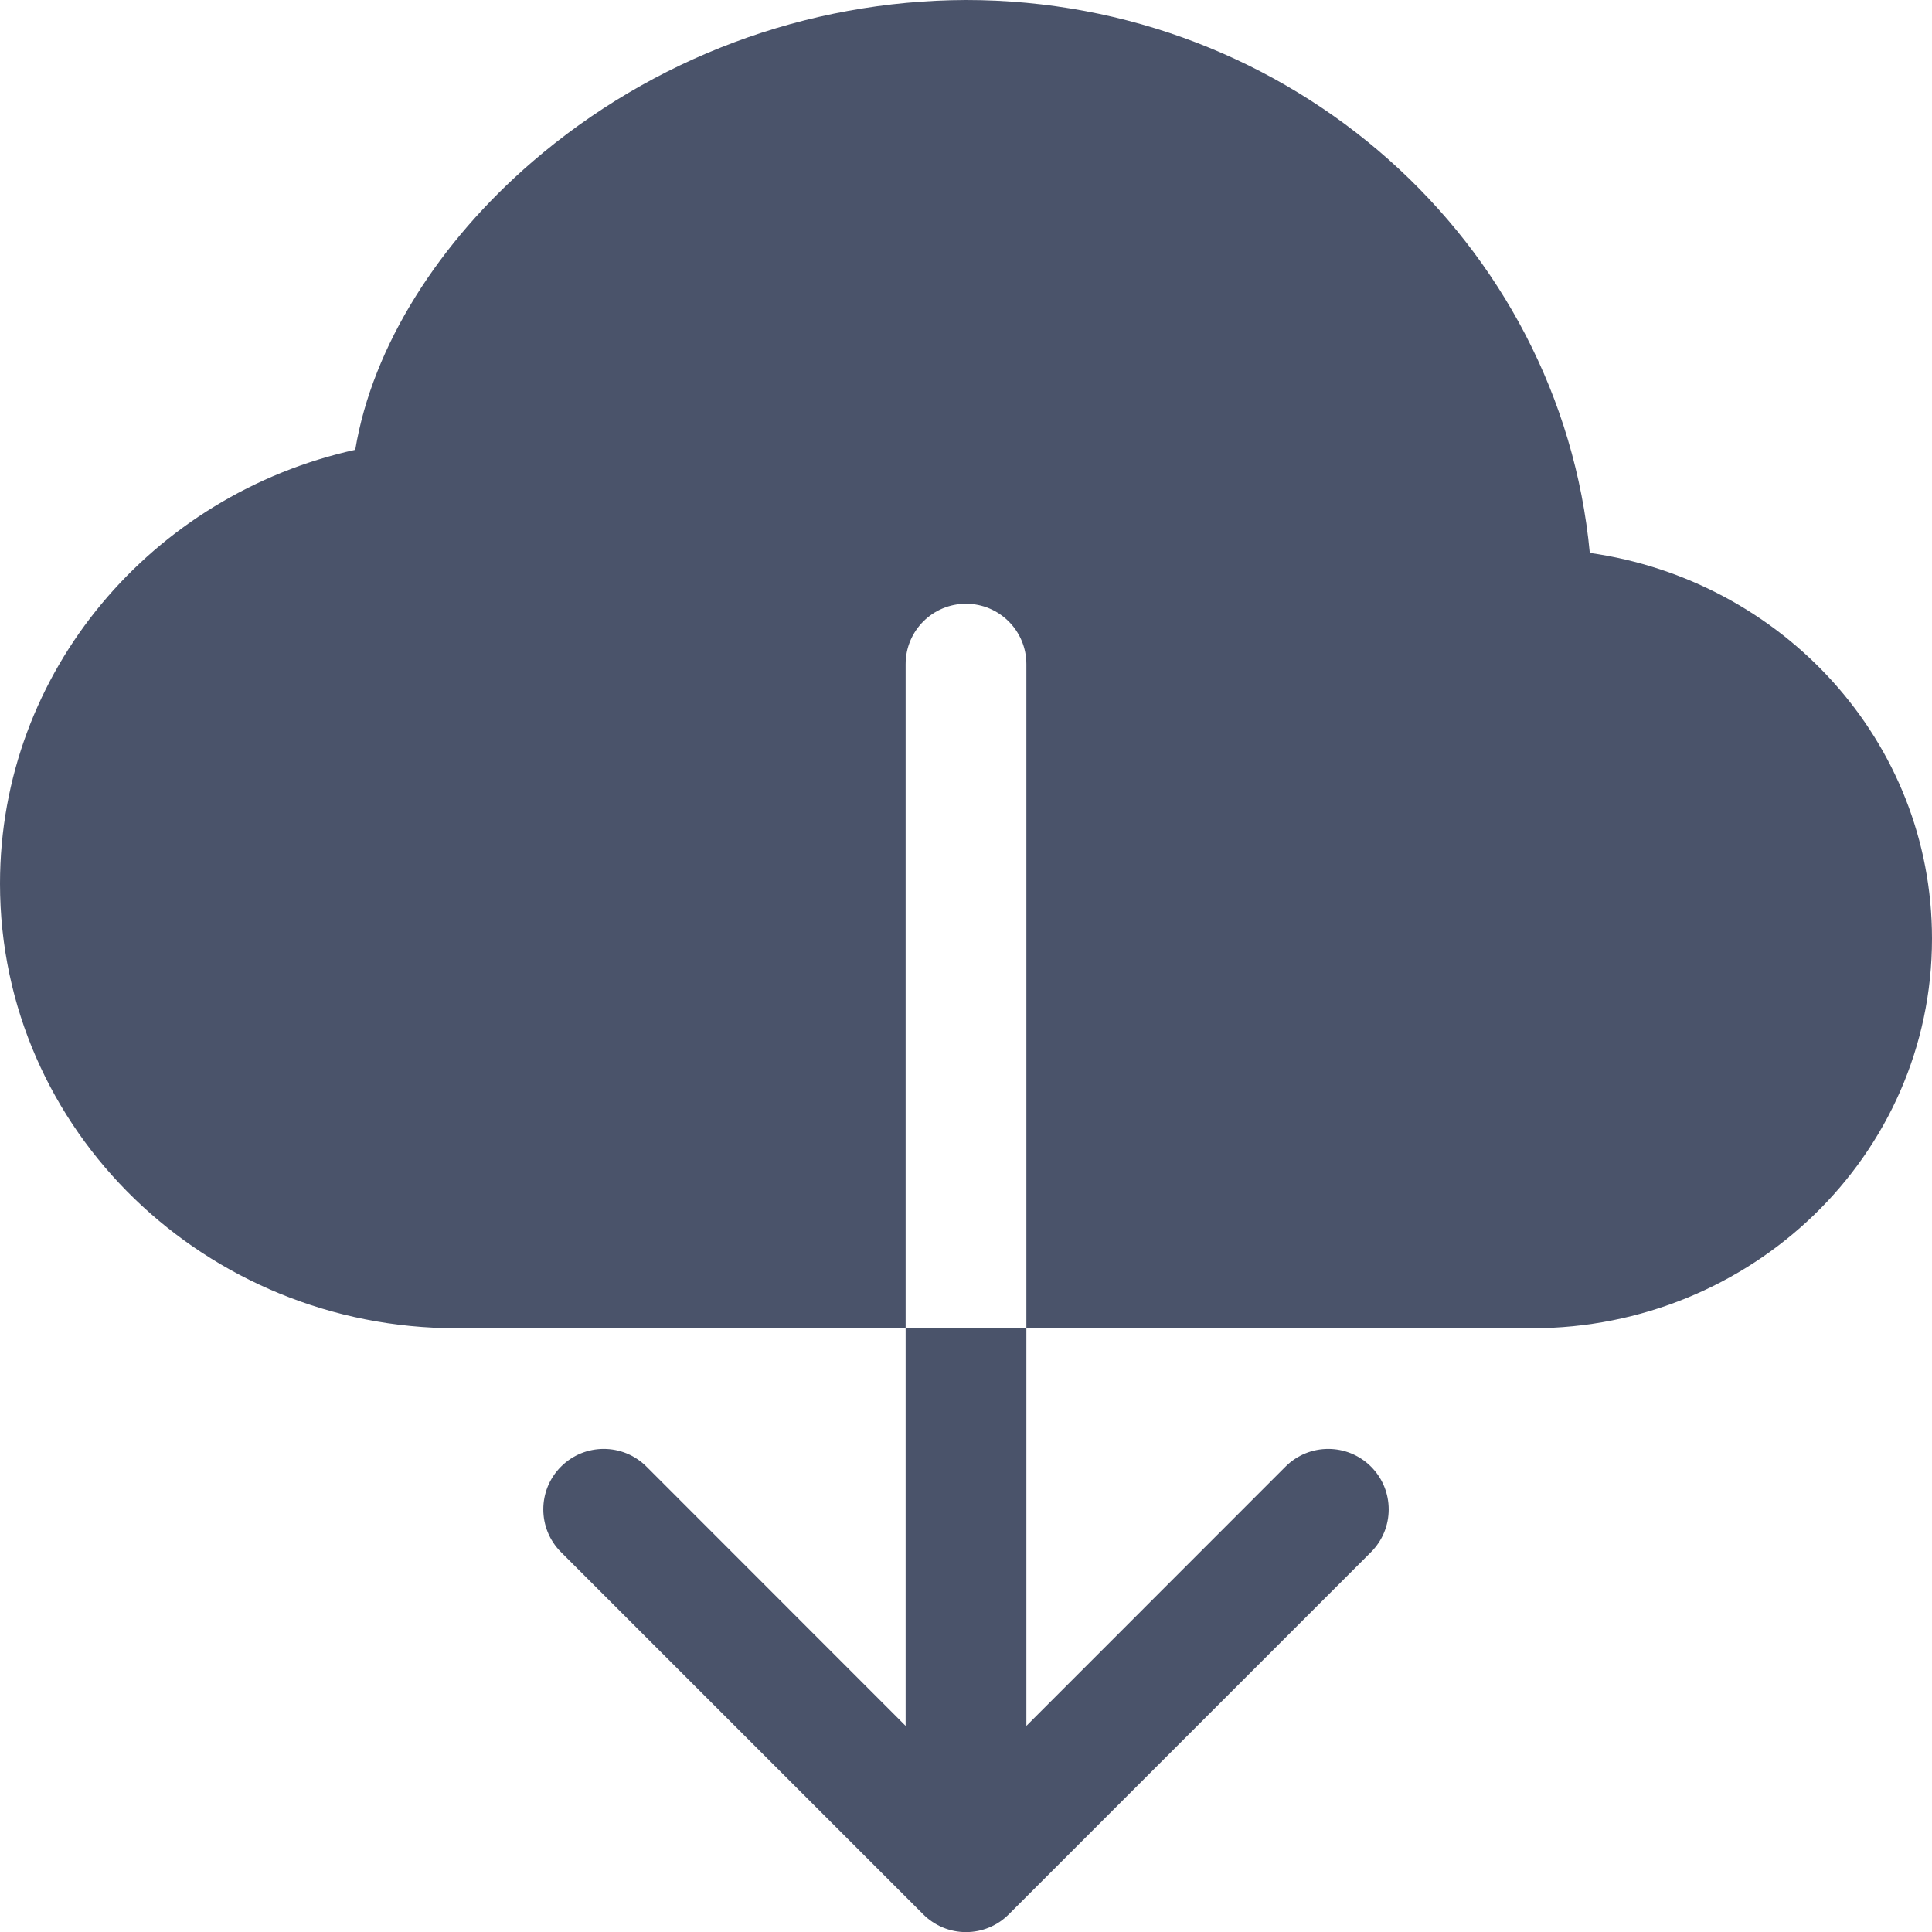
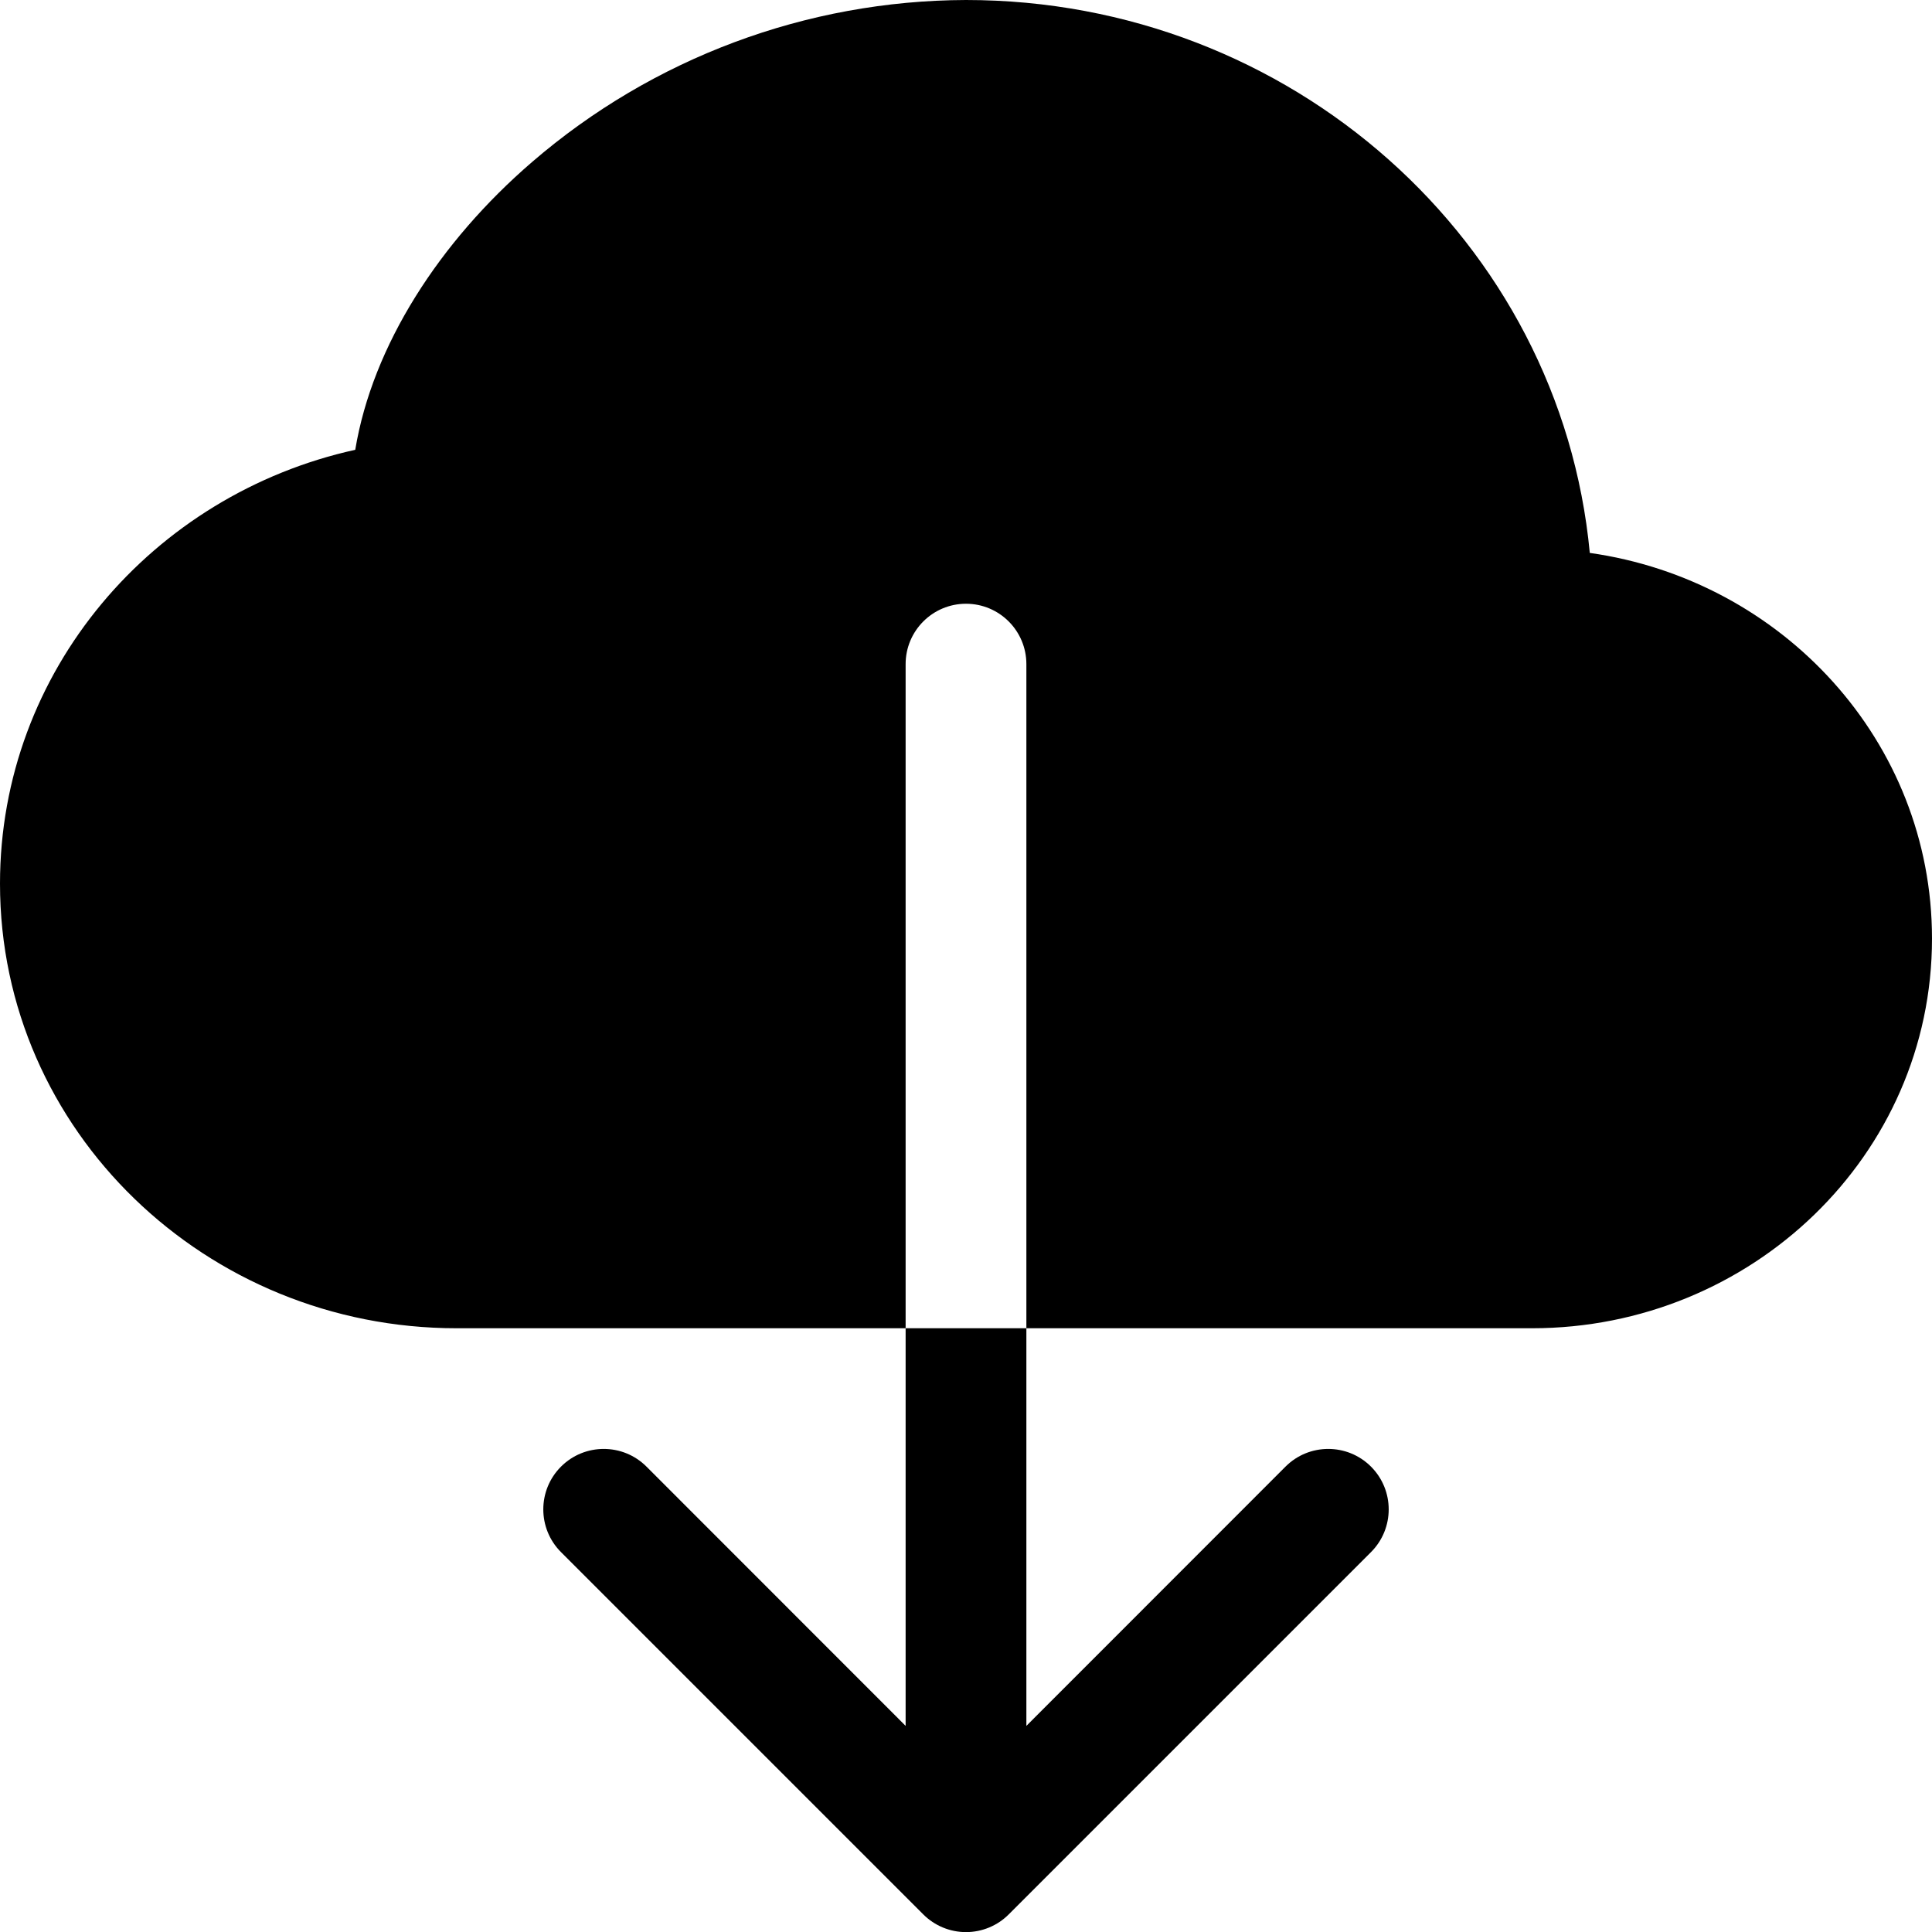
- <svg xmlns="http://www.w3.org/2000/svg" width="24" height="24" fill="#4A536A" class="bi bi-cloud-download-fill" viewBox="0 0 16 16">
-   <path fill-rule="evenodd" d="M8 0a5.53 5.53 0 0 0-3.594 1.342c-.766.66-1.321 1.52-1.464 2.383C1.266 4.095 0 5.555 0 7.318 0 9.366 1.708 11 3.781 11H7.5V5.5a.5.5 0 0 1 1 0V11h4.188C14.502 11 16 9.57 16 7.773c0-1.636-1.242-2.969-2.834-3.194C12.923 1.999 10.69 0 8 0m-.354 15.854a.5.5 0 0 0 .708 0l3-3a.5.5 0 0 0-.708-.708L8.5 14.293V11h-1v3.293l-2.146-2.147a.5.5 0 0 0-.708.708z" />
+ <svg xmlns="http://www.w3.org/2000/svg" width="24" height="24" viewBox="0 0 16 16">
+   <path class="fill" fill-rule="evenodd" d="M8 0a5.53 5.53 0 0 0-3.594 1.342c-.766.66-1.321 1.52-1.464 2.383C1.266 4.095 0 5.555 0 7.318 0 9.366 1.708 11 3.781 11H7.5V5.5a.5.5 0 0 1 1 0V11h4.188C14.502 11 16 9.57 16 7.773c0-1.636-1.242-2.969-2.834-3.194C12.923 1.999 10.69 0 8 0m-.354 15.854a.5.5 0 0 0 .708 0l3-3a.5.5 0 0 0-.708-.708L8.5 14.293V11h-1v3.293l-2.146-2.147a.5.5 0 0 0-.708.708z" />
</svg>
